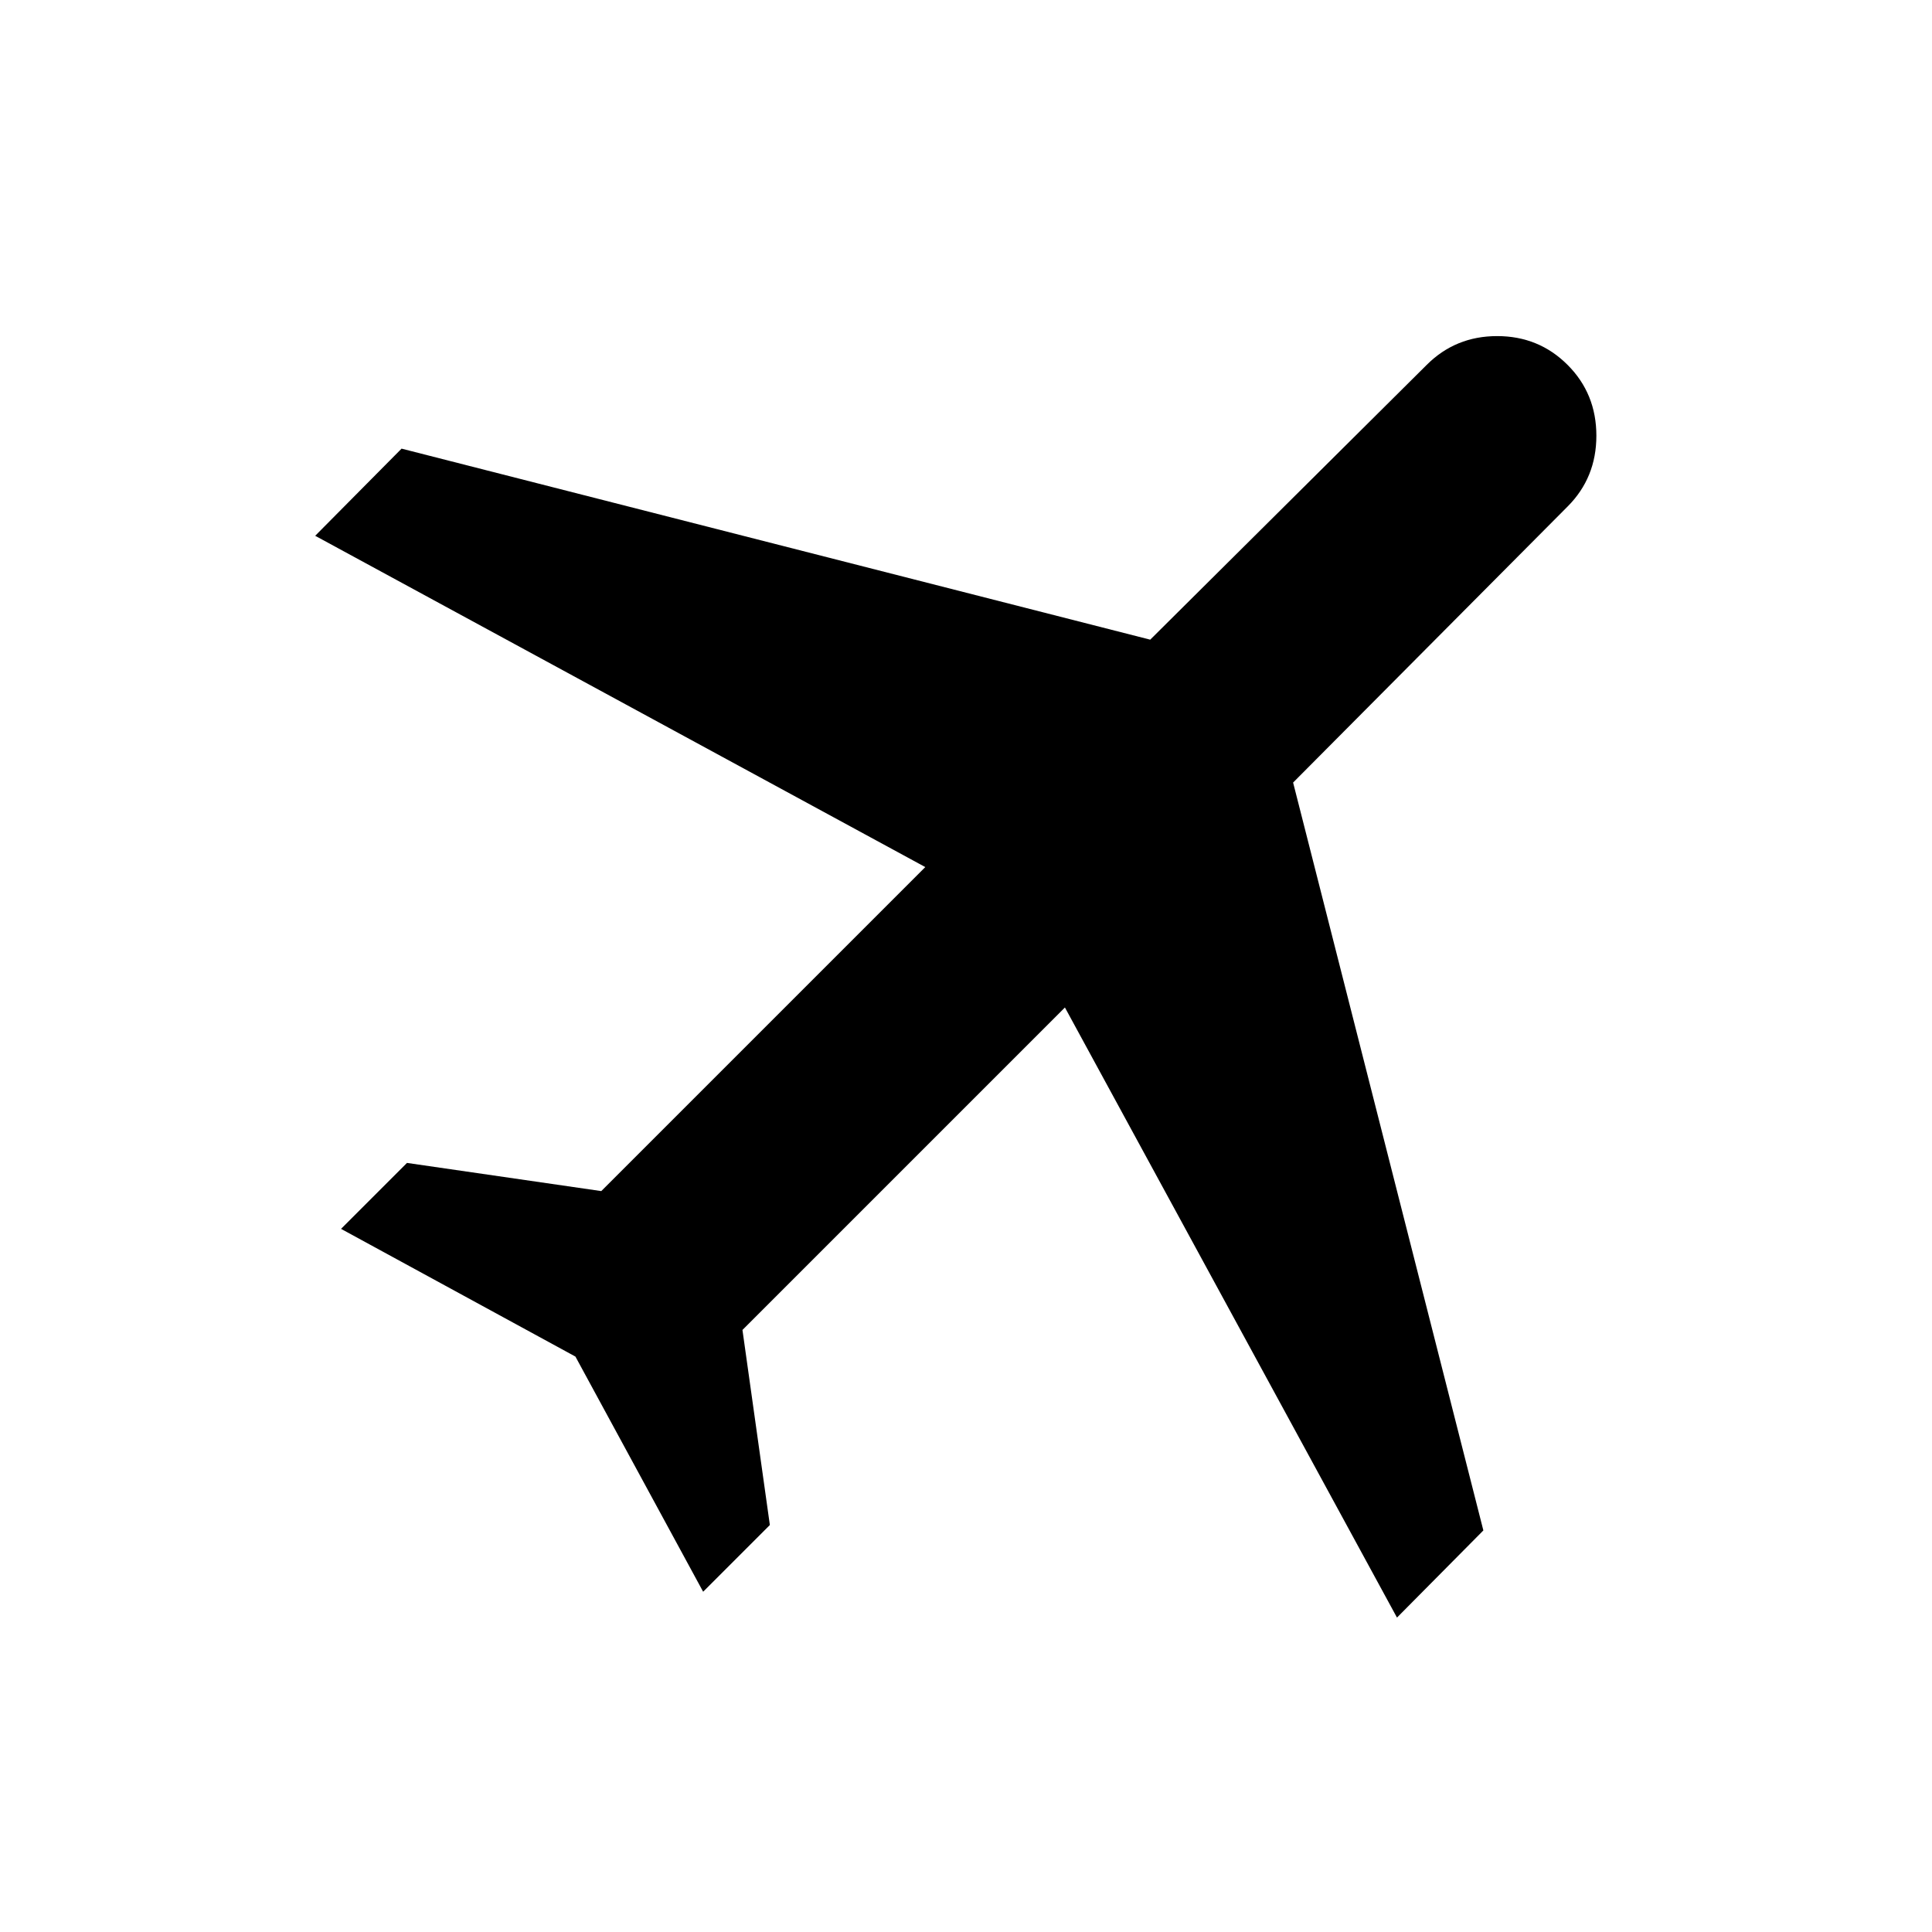
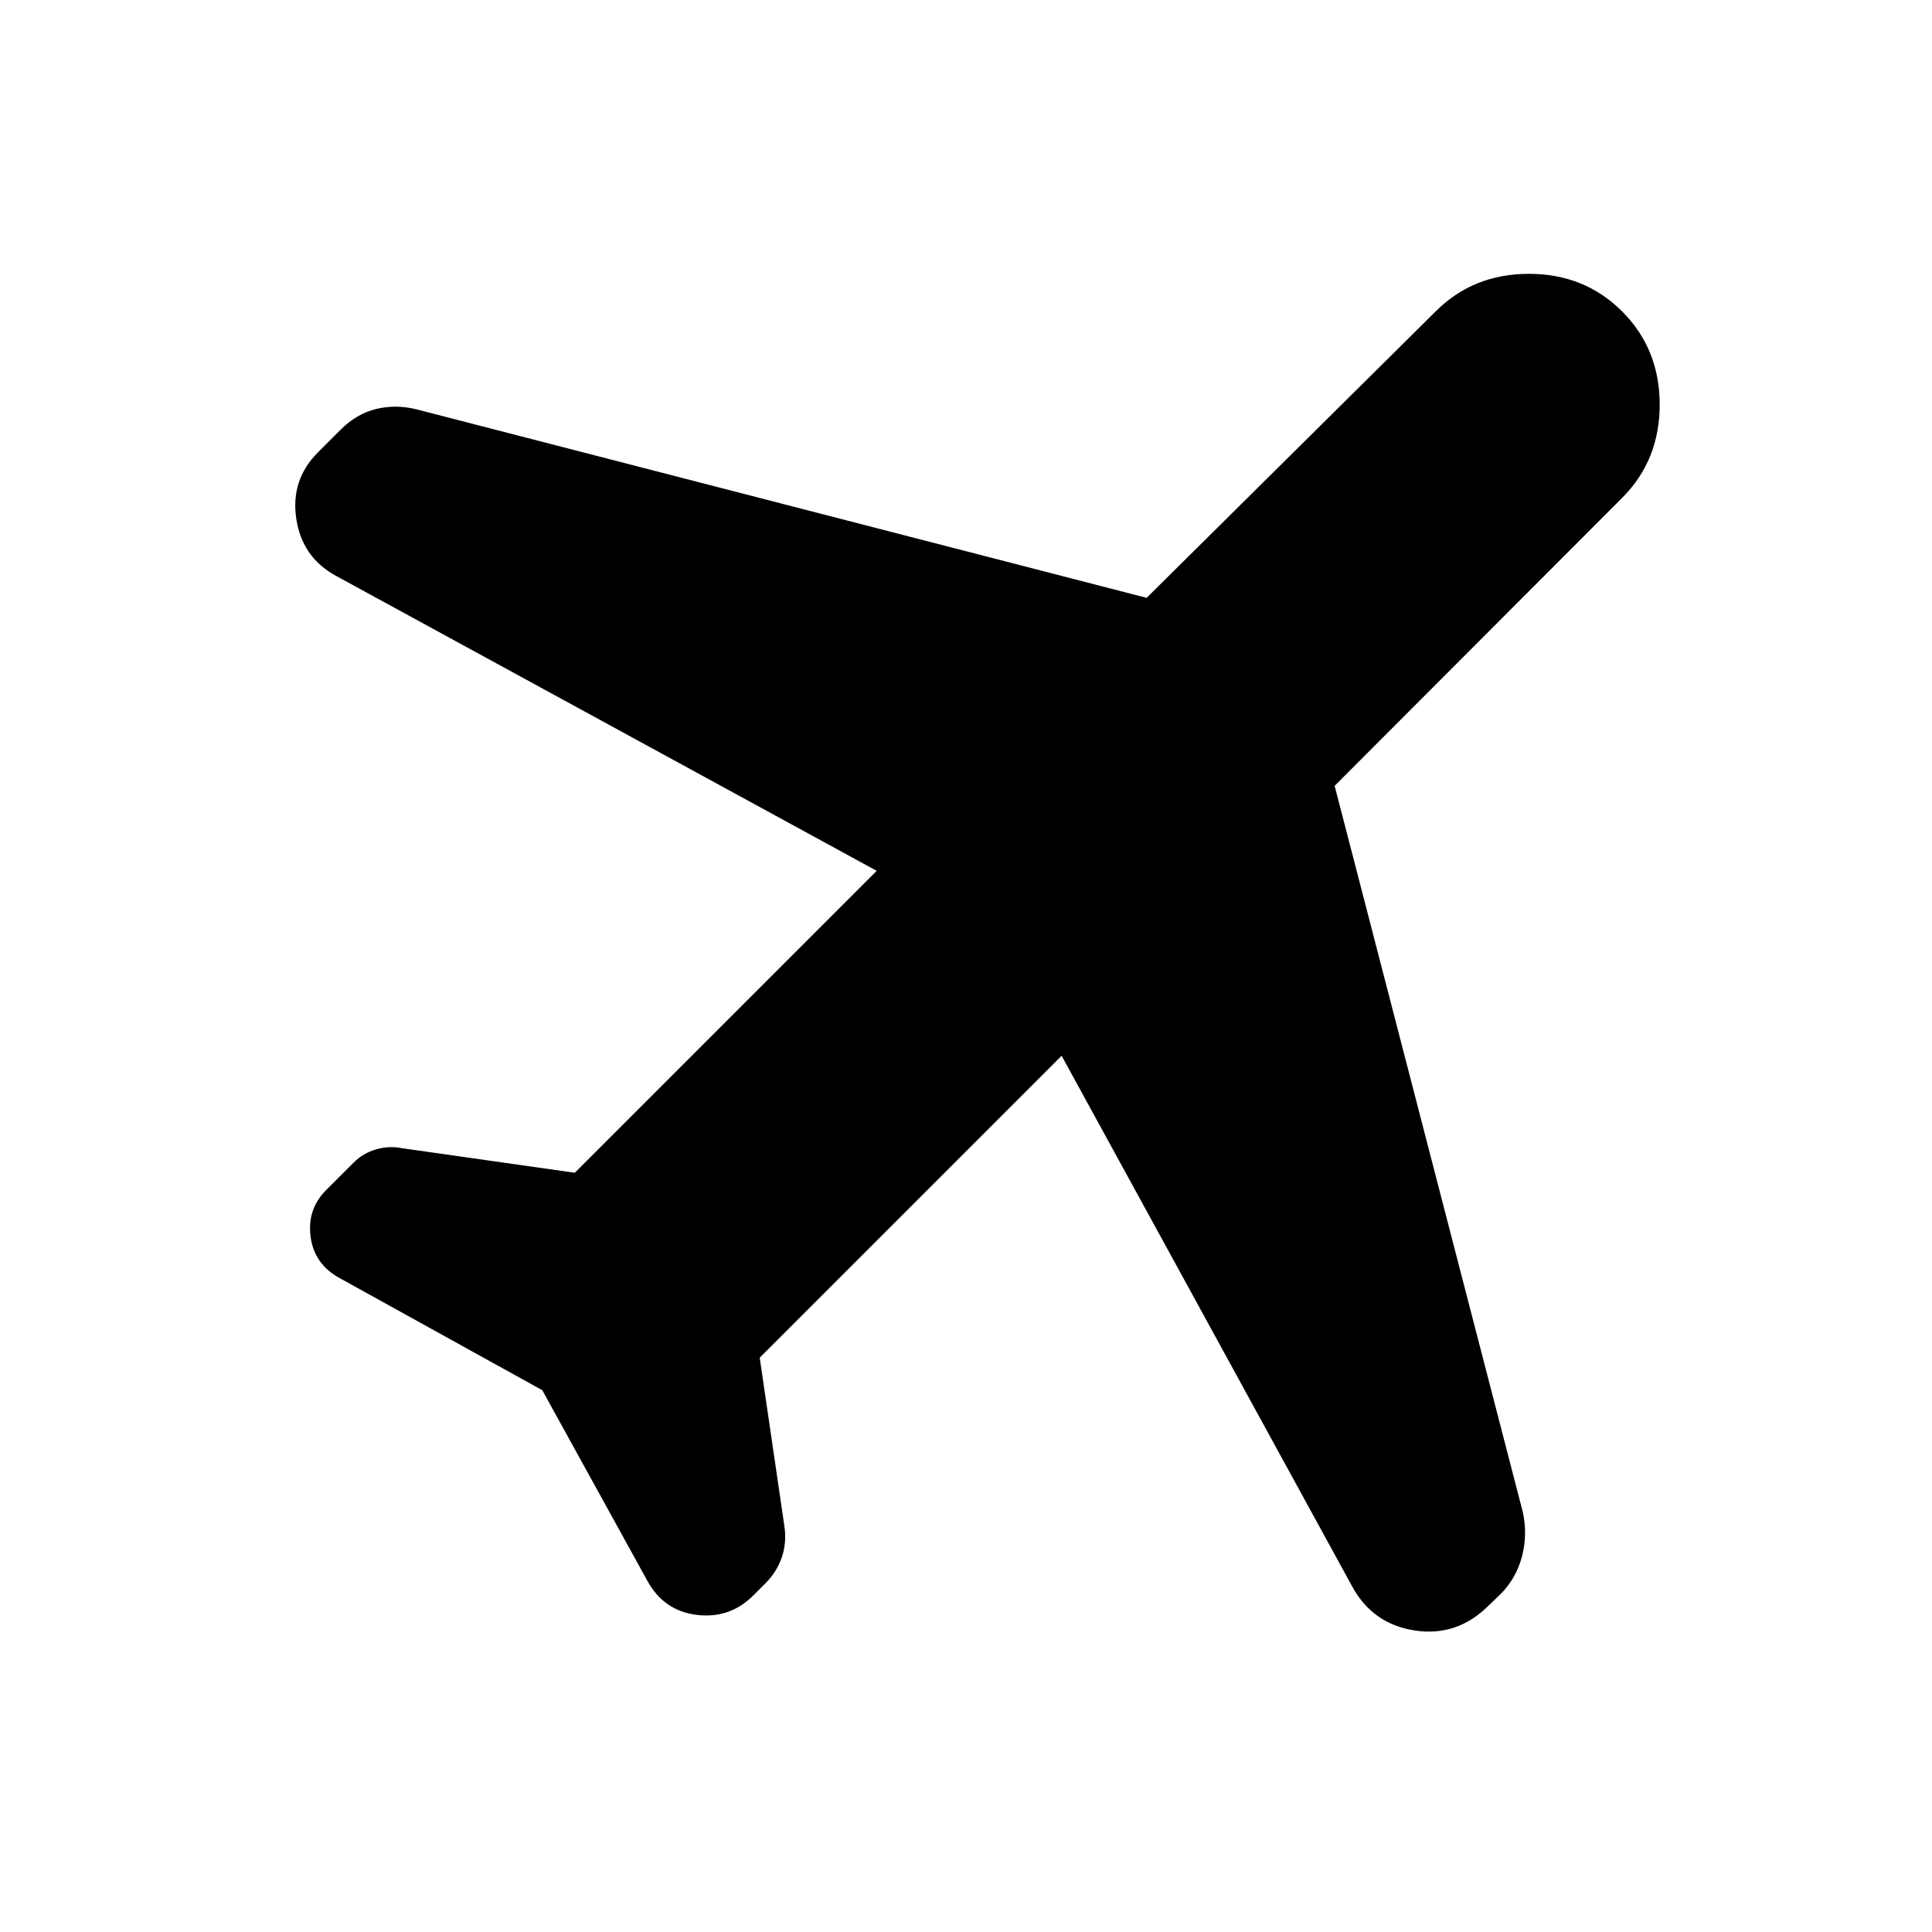
<svg xmlns="http://www.w3.org/2000/svg" height="24" viewBox="0 -960 960 960" width="24">
-   <path d="m285.924-285.924-116.461-63.461 32.769-32.769 96.538 14 161-161-303.153-164.615 42.922-43.307 372 94.923L708.922-778.69q14.307-14.307 34.999-14.307t35 14.307q14.307 14.308 14.307 35.192t-14.307 35.192L642.537-571.154l94.539 371.615-42.922 43.306-165-303.153-160.231 160.231 13.615 96.923-33.153 33.153-63.461-116.845Z" />
+   <path d="m269.456-269.217-100.717-55.718q-12.674-6.956-14.413-20.608-1.739-13.653 7.696-23.087l13.674-13.674q4.717-4.718 11.174-6.577 6.456-1.858 12.652-.619l86.087 12.239L435.63-527.283 166.978-673.848q-16.913-9.195-19.772-28.467-2.858-19.272 10.816-32.946l11.195-11.196q7.957-7.956 17.653-10.315 9.695-2.359 19.891.12l363 93.717 143.608-142.326q18.674-18.674 46.326-18.674 27.653 0 46.327 18.674t18.674 46.326q0 27.653-18.674 46.327L663.174-569.522l93.478 360.761q2.479 11.196-.38 22.131-2.859 10.934-10.815 18.891l-5.718 5.478q-15.674 15.674-36.804 12.435-21.131-3.239-31.326-22.391L527.522-435.391 377.5-285.37l12.239 83.609q1.239 8.196-1.239 15.511-2.478 7.315-8.196 13.033l-5.956 5.956q-11.674 11.674-28.065 9.696-16.392-1.978-24.587-16.891l-52.24-94.761Z" />
</svg>
